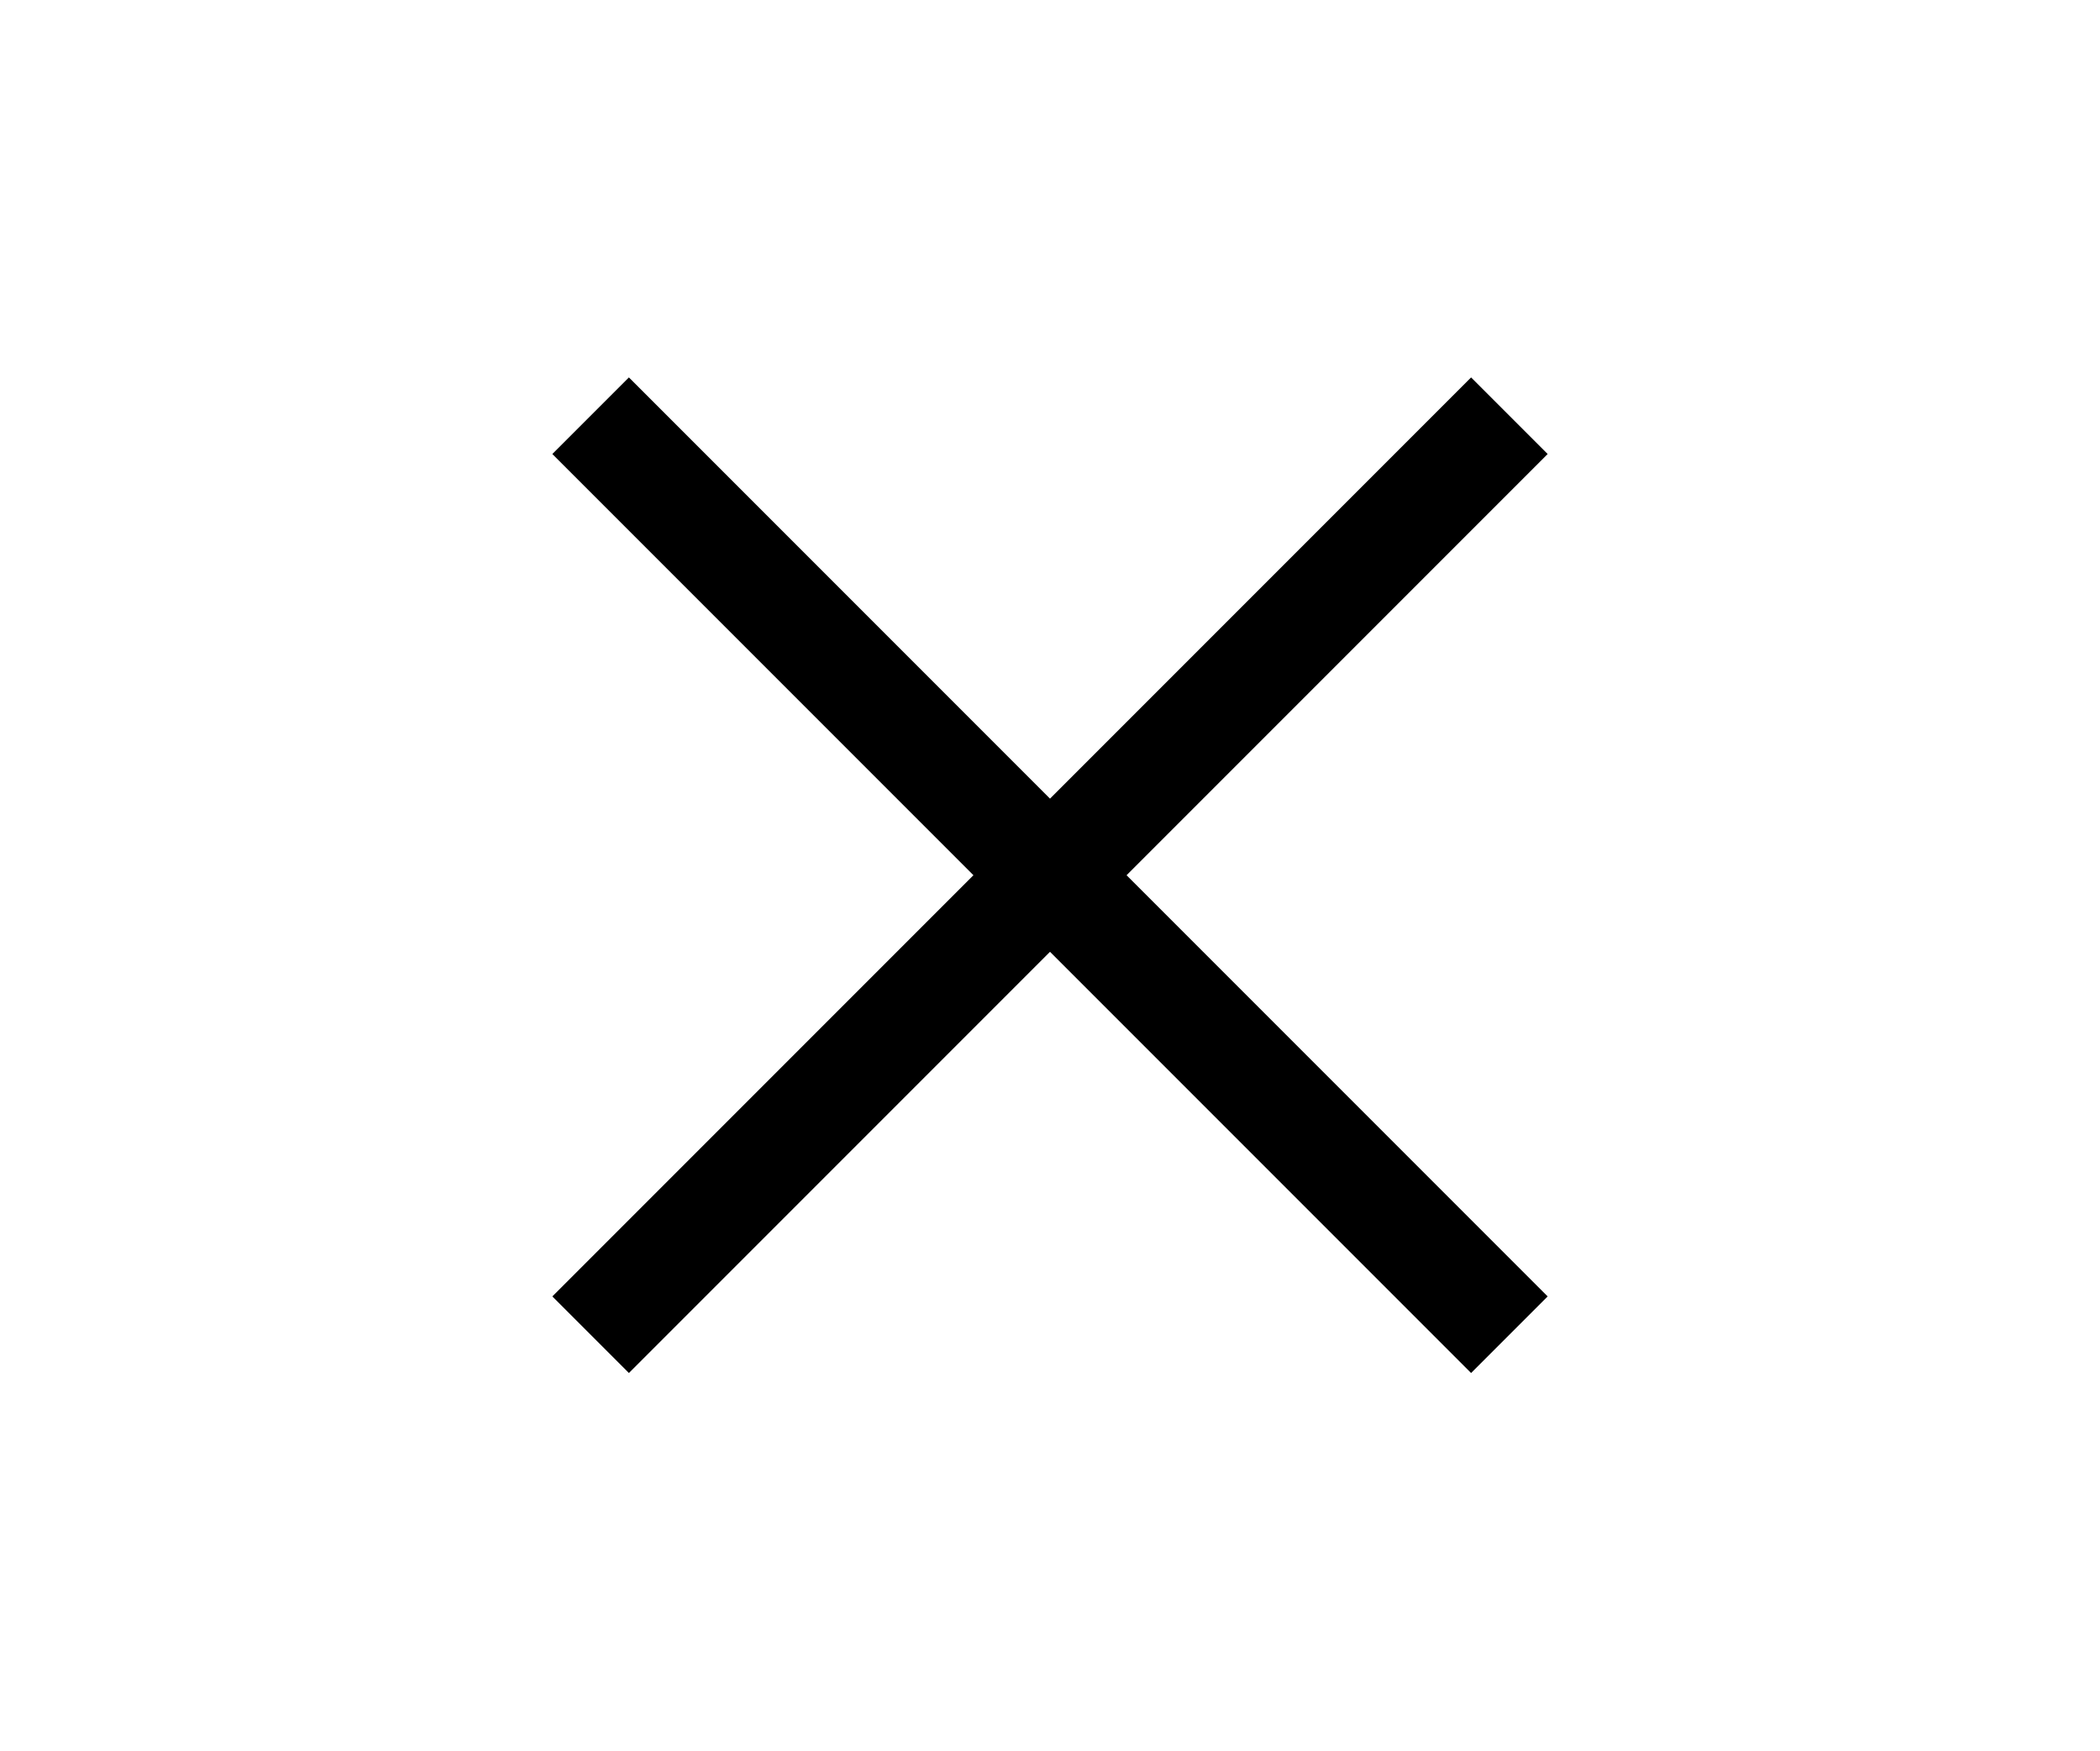
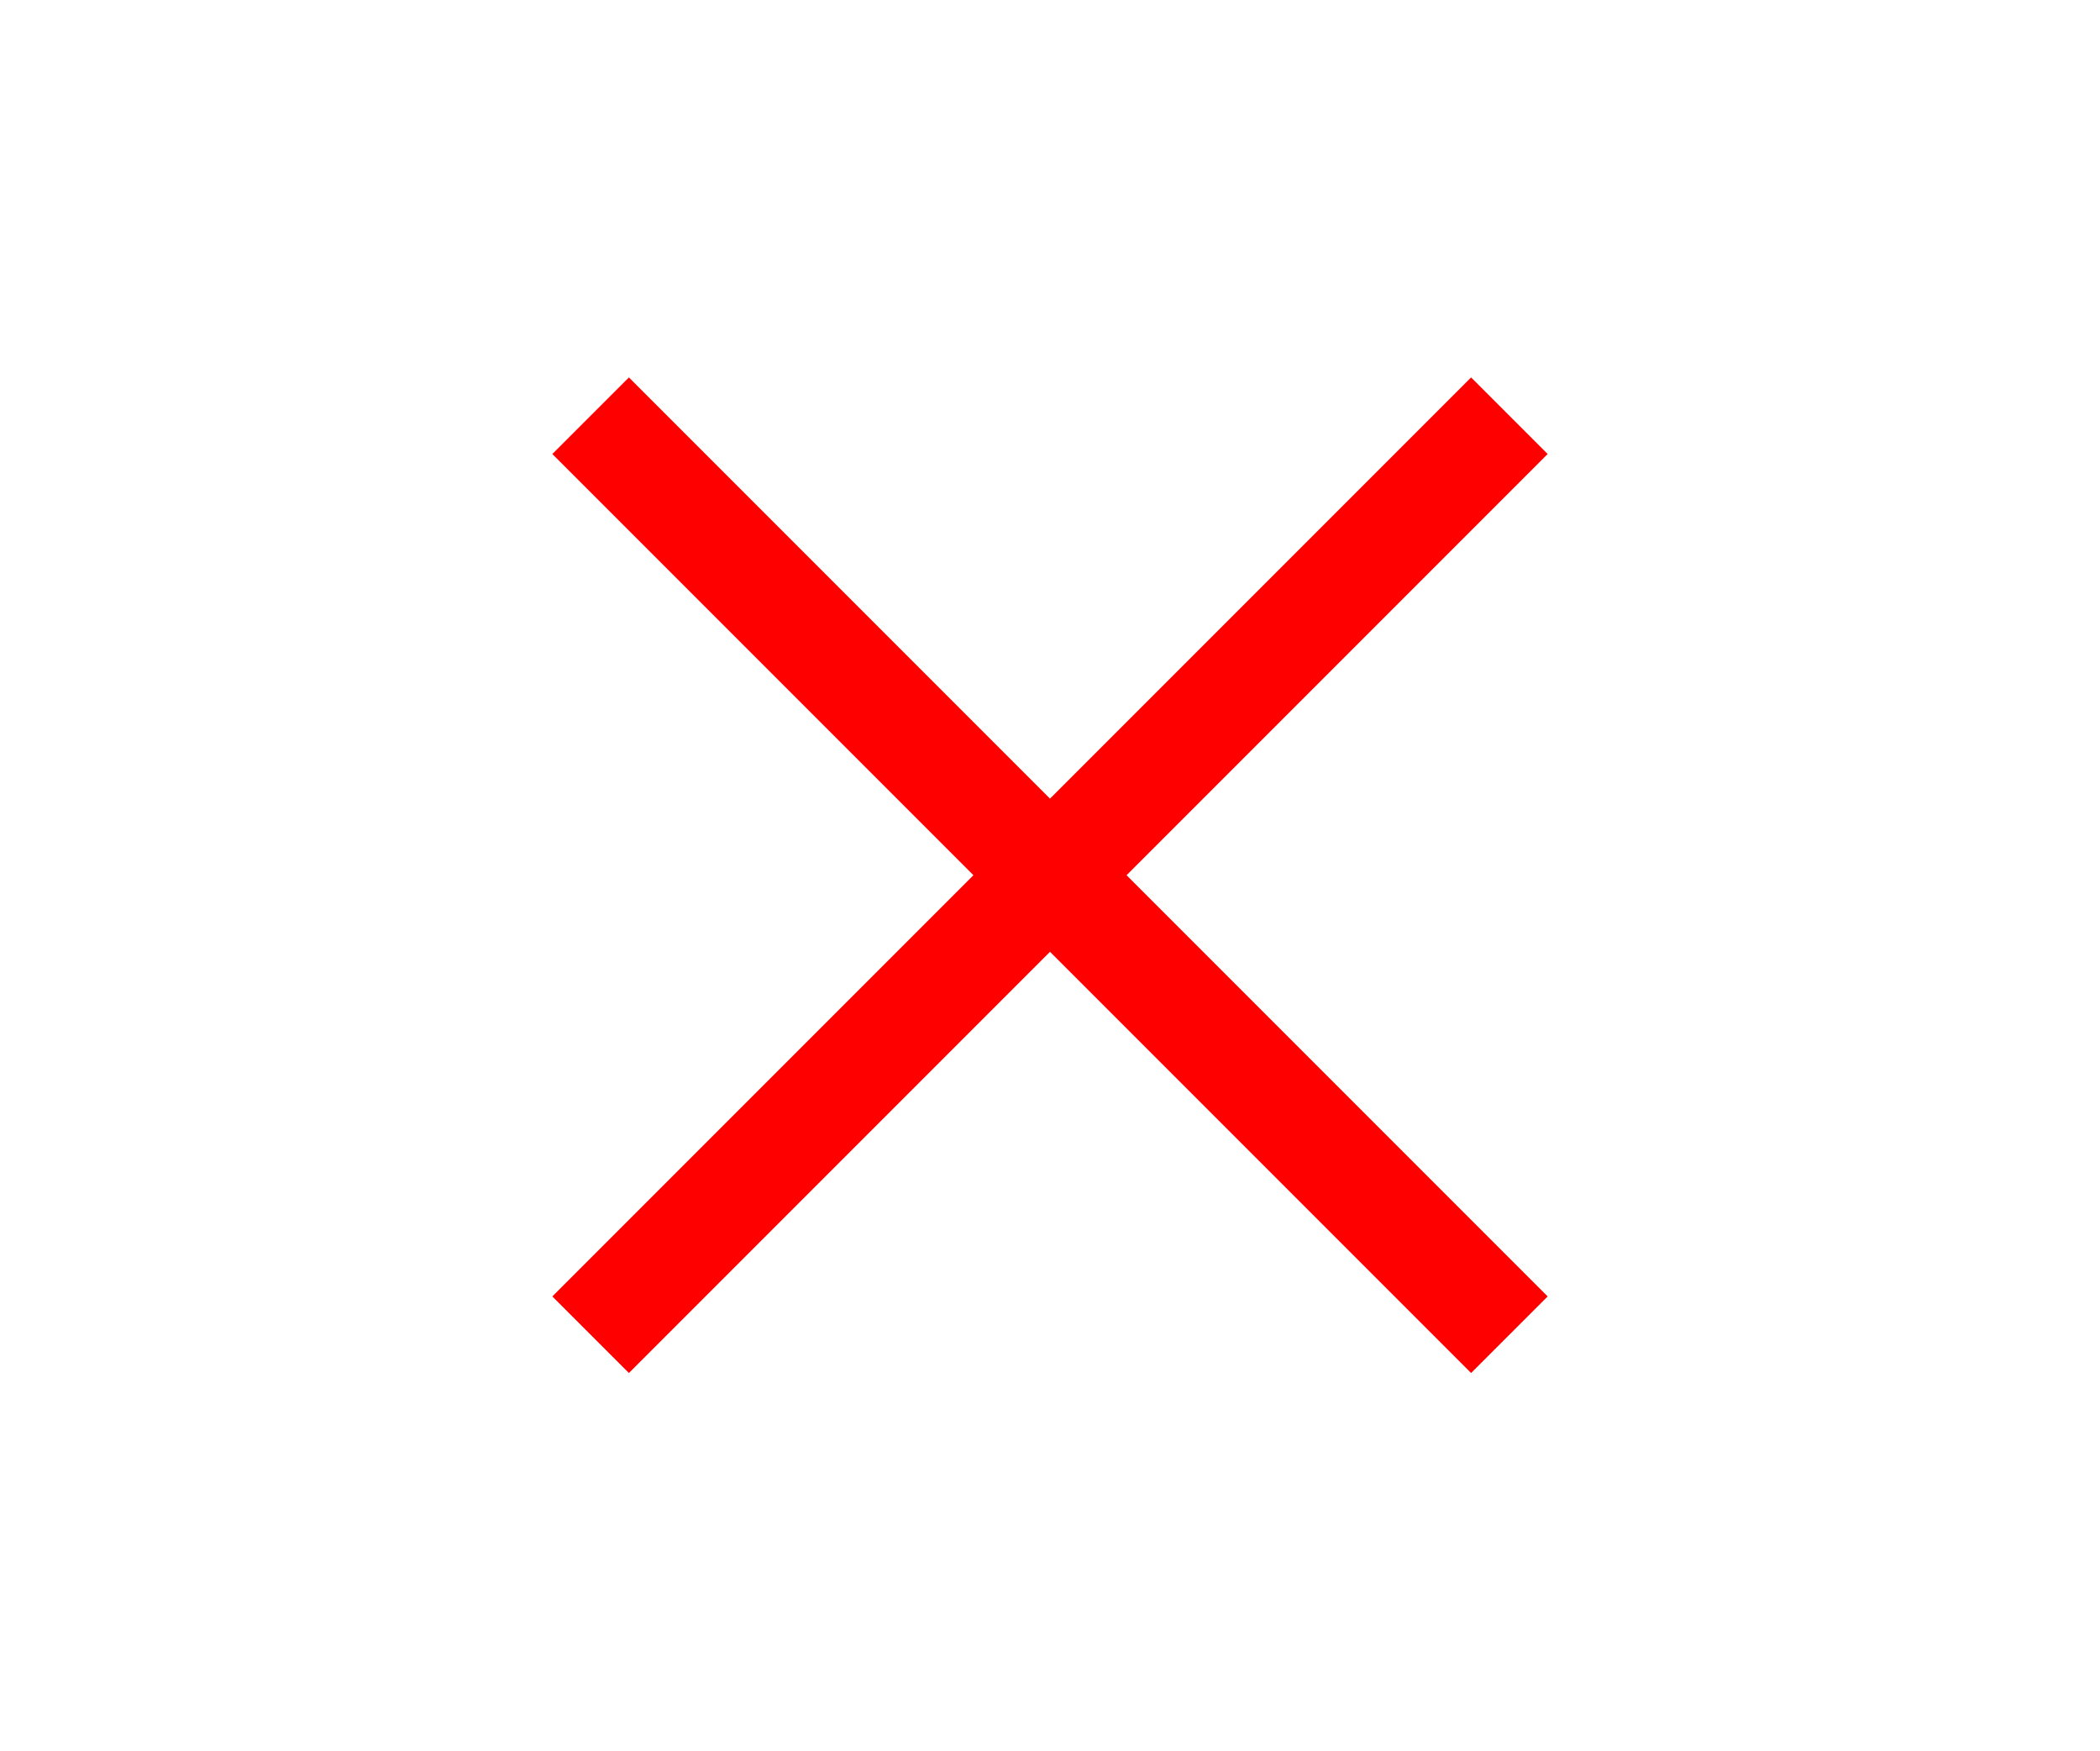
- <svg xmlns="http://www.w3.org/2000/svg" height="40" fill="#000" viewBox="0 -960 960 960" width="48">
+ <svg xmlns="http://www.w3.org/2000/svg" height="40" fill="#f00" viewBox="0 -960 960 960" width="48">
  <path d="m249-207-42-42 231-231-231-231 42-42 231 231 231-231 42 42-231 231 231 231-42 42-231-231-231 231Z" />
</svg>
